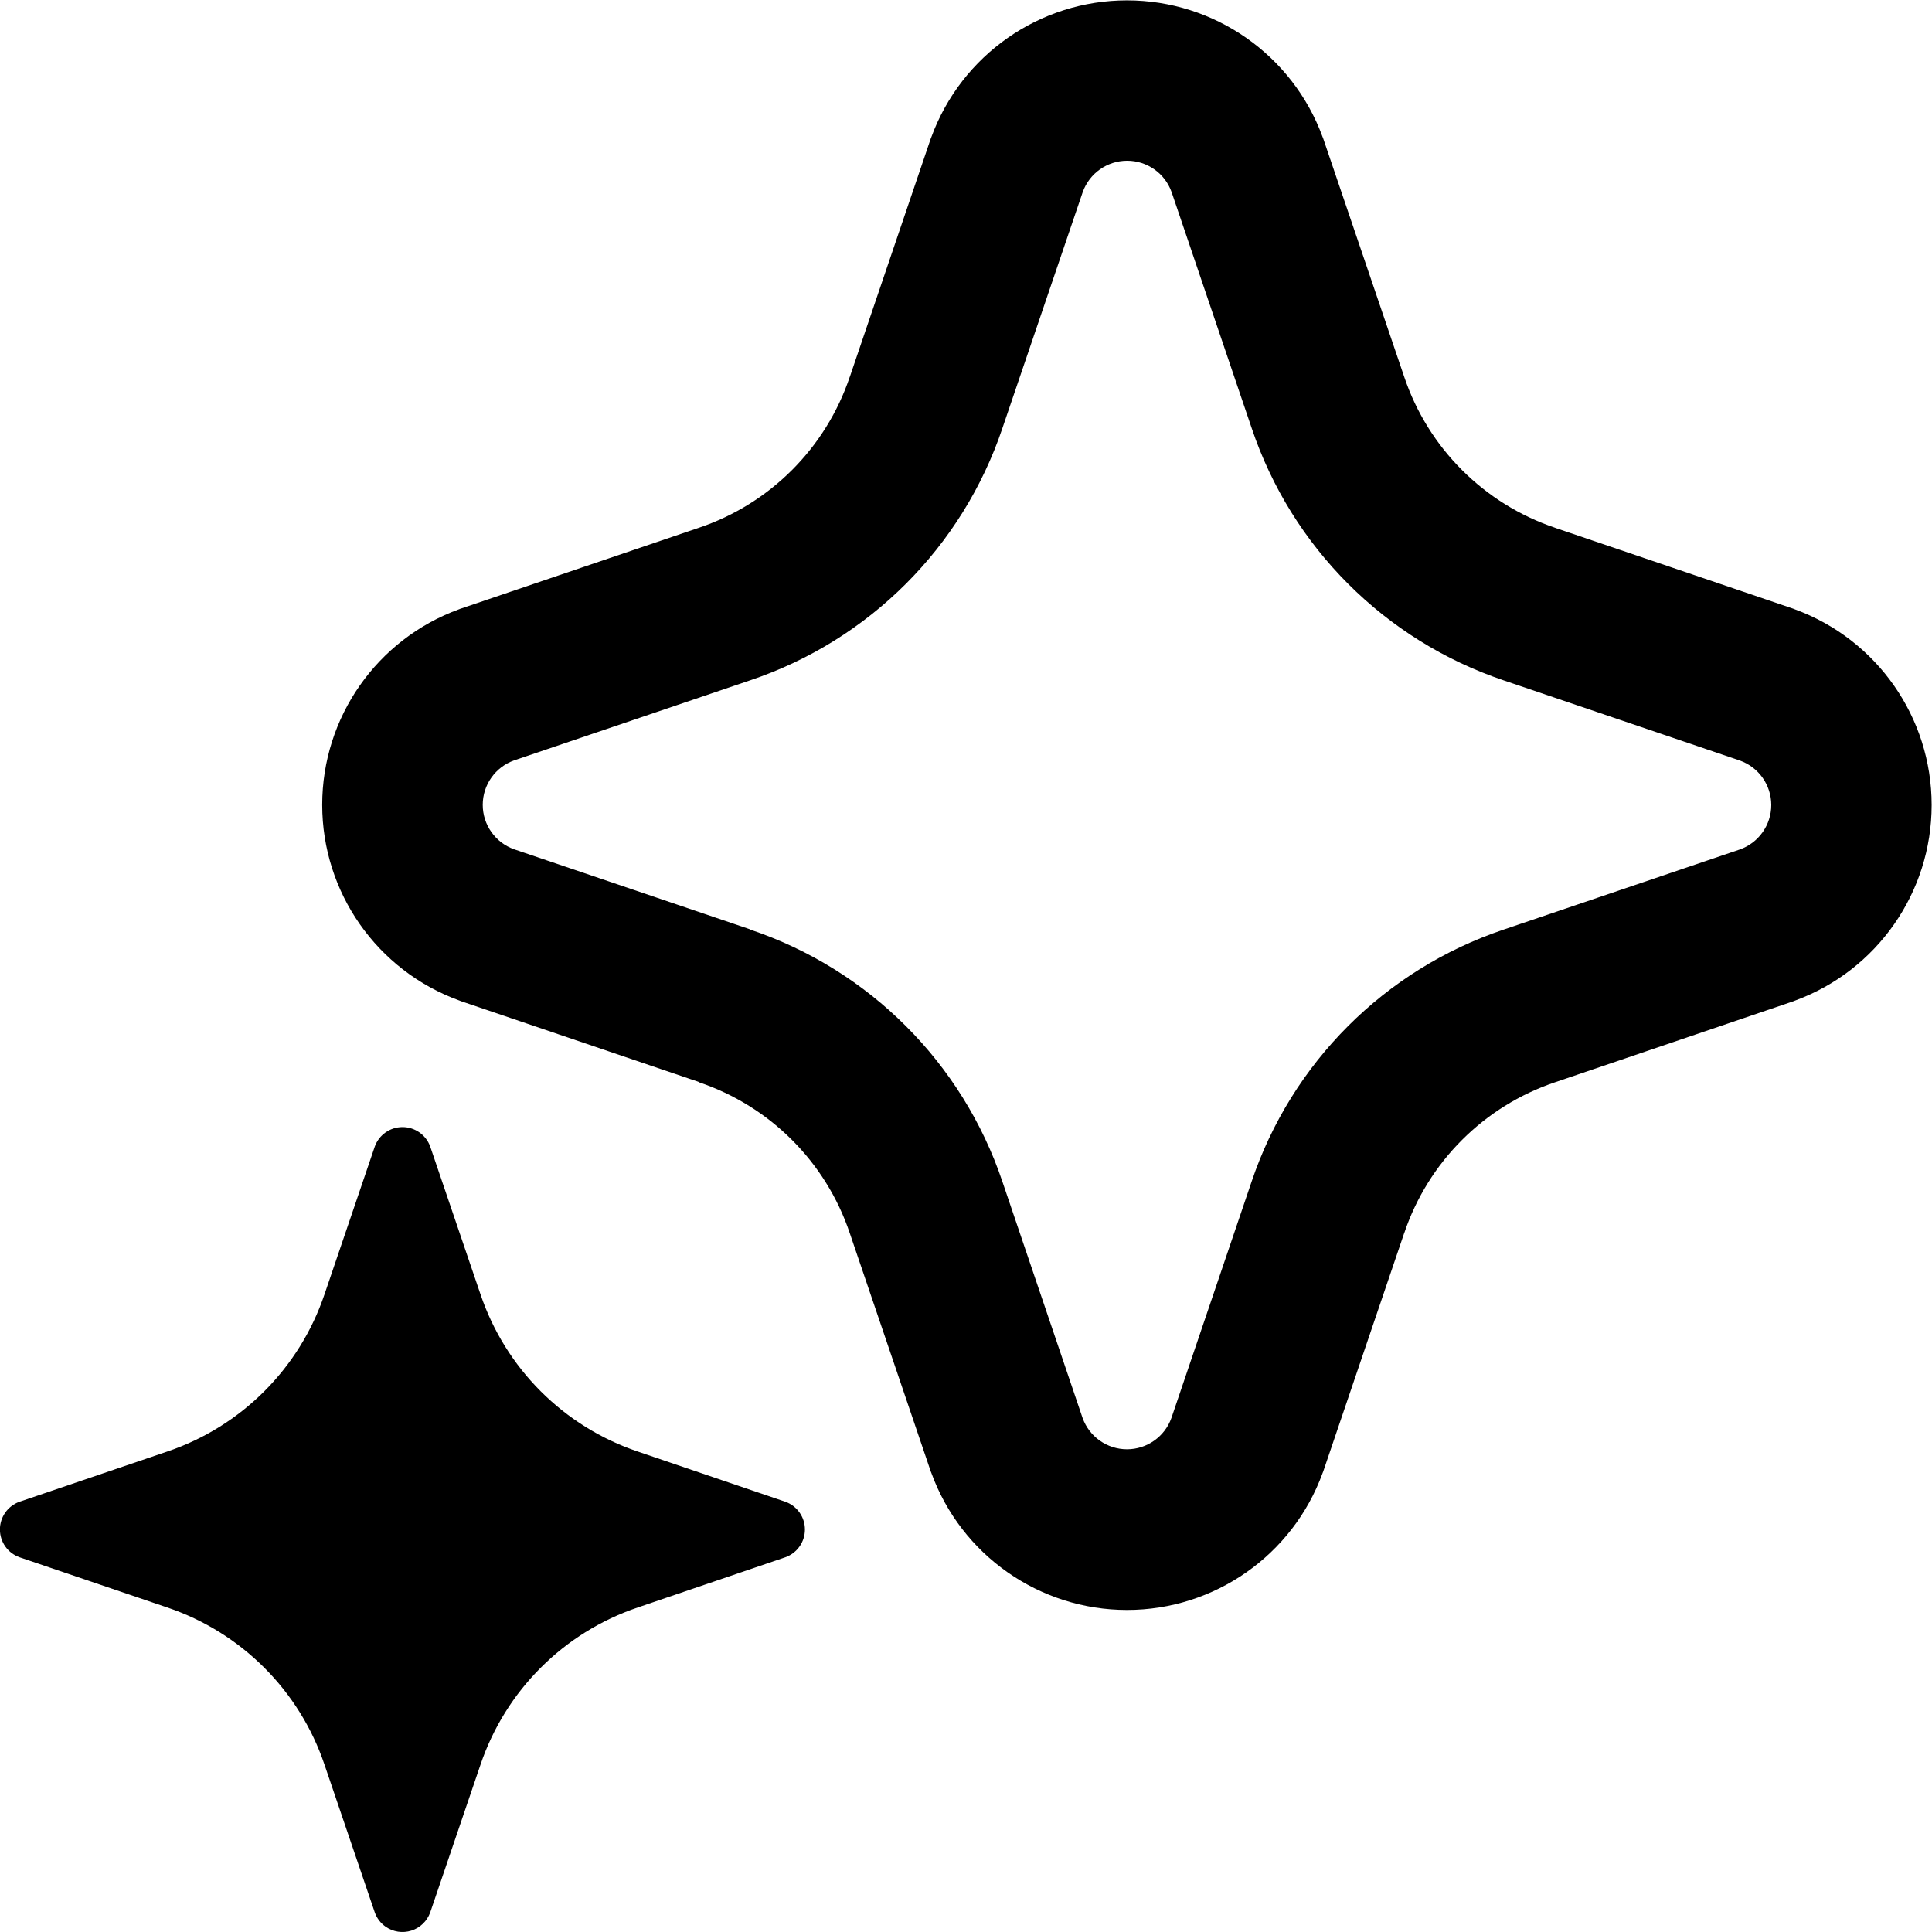
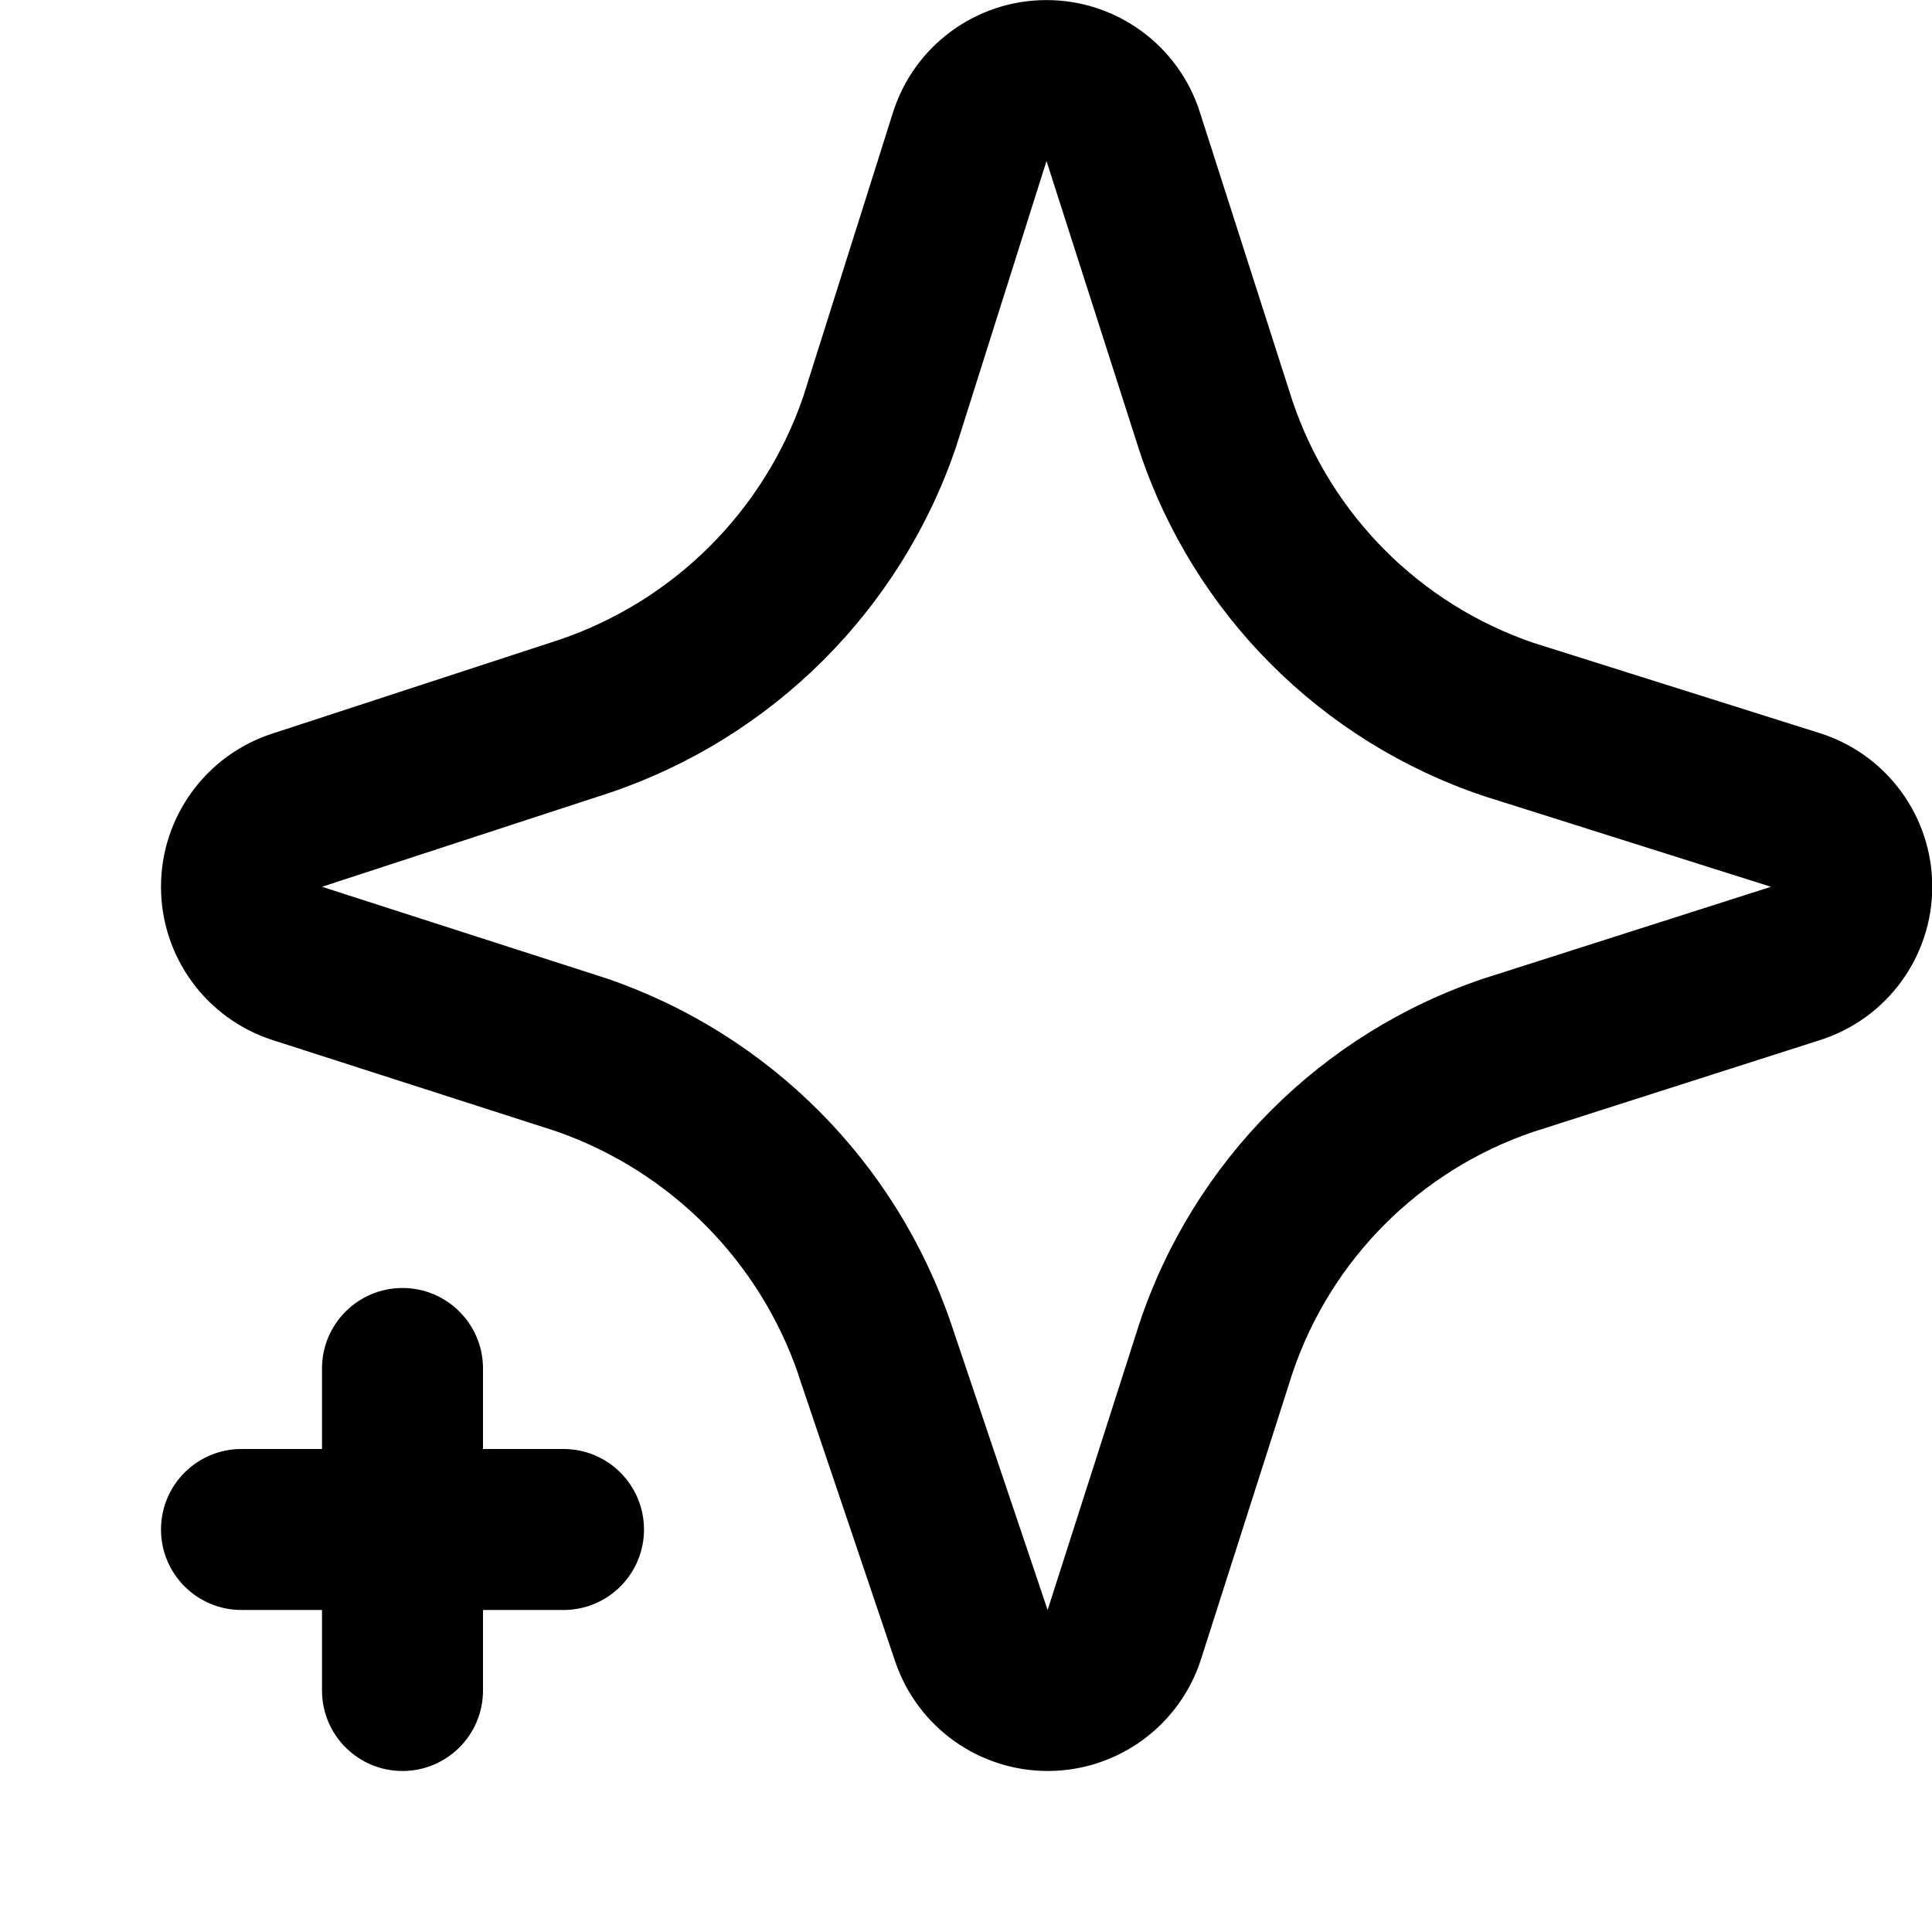
<svg xmlns="http://www.w3.org/2000/svg" width="12" height="12" focusable="false" viewBox="0 0 12 12">
-   <path fill="currentColor" d="m.12 9.328.918-.312a1.556 1.556 0 0 0 .978-.978l.312-.917a.183.183 0 0 1 .344 0l.312.917a1.557 1.557 0 0 0 .978.978l.917.312a.183.183 0 0 1 0 .344l-.917.312a1.557 1.557 0 0 0-.978.978l-.312.917a.183.183 0 0 1-.277.088.183.183 0 0 1-.067-.088l-.312-.917a1.556 1.556 0 0 0-.978-.978L.12 9.672a.183.183 0 0 1 0-.344Zm2.74-5.547 1.481-.503a1.49 1.49 0 0 0 .937-.937l.001-.002.502-1.478.004-.01a1.294 1.294 0 0 1 2.43 0l.004.01.503 1.48a1.49 1.49 0 0 0 .937.937l.002.001 1.478.502.01.004a1.294 1.294 0 0 1 0 2.43l-.01.004-1.48.503a1.49 1.49 0 0 0-.937.937l-.001.002-.502 1.478-.004.01a1.293 1.293 0 0 1-2.43 0l-.004-.01-.503-1.48a1.49 1.49 0 0 0-.937-.937L4.34 6.72l-1.478-.502-.01-.004a1.293 1.293 0 0 1 0-2.43l.01-.004Zm1.8 1.993a2.49 2.49 0 0 1 1.566 1.565l.498 1.468a.293.293 0 0 0 .552 0l.498-1.468a2.49 2.49 0 0 1 1.565-1.565l1.468-.498a.293.293 0 0 0 0-.552L9.34 4.226a2.49 2.49 0 0 1-1.565-1.565l-.498-1.468a.293.293 0 0 0-.552 0L6.226 2.66a2.49 2.49 0 0 1-1.565 1.565l-1.468.498a.293.293 0 0 0 0 .552l1.468.498Z" />
+   <path fill="currentColor" d="M1 5.51a1 1 0 0 1 .69-.953l1.786-.584a2.427 2.427 0 0 0 1.512-1.506L5.546.7A1 1 0 0 1 7.452.695l.576 1.796a2.397 2.397 0 0 0 1.497 1.502l1.776.56a1 1 0 0 1 .004 1.907l-1.778.569a2.39 2.39 0 0 0-1.5 1.502l-.567 1.774a1 1 0 0 1-1.9.014l-.6-1.776V8.54a2.441 2.441 0 0 0-1.507-1.514l-1.76-.566A1 1 0 0 1 1 5.51Zm2.77.568A3.434 3.434 0 0 1 5.907 8.22l.6 1.78.57-1.78a3.396 3.396 0 0 1 2.138-2.142L11 5.508l-1.785-.564a3.389 3.389 0 0 1-2.137-2.141L6.5 1l-.563 1.78a3.434 3.434 0 0 1-2.144 2.142L2 5.508l1.77.57ZM2 9v-.5a.5.5 0 0 1 1 0V9h.5a.5.5 0 0 1 0 1H3v.5a.5.5 0 0 1-1 0V10h-.5a.5.5 0 0 1 0-1H2Z" />
</svg>
